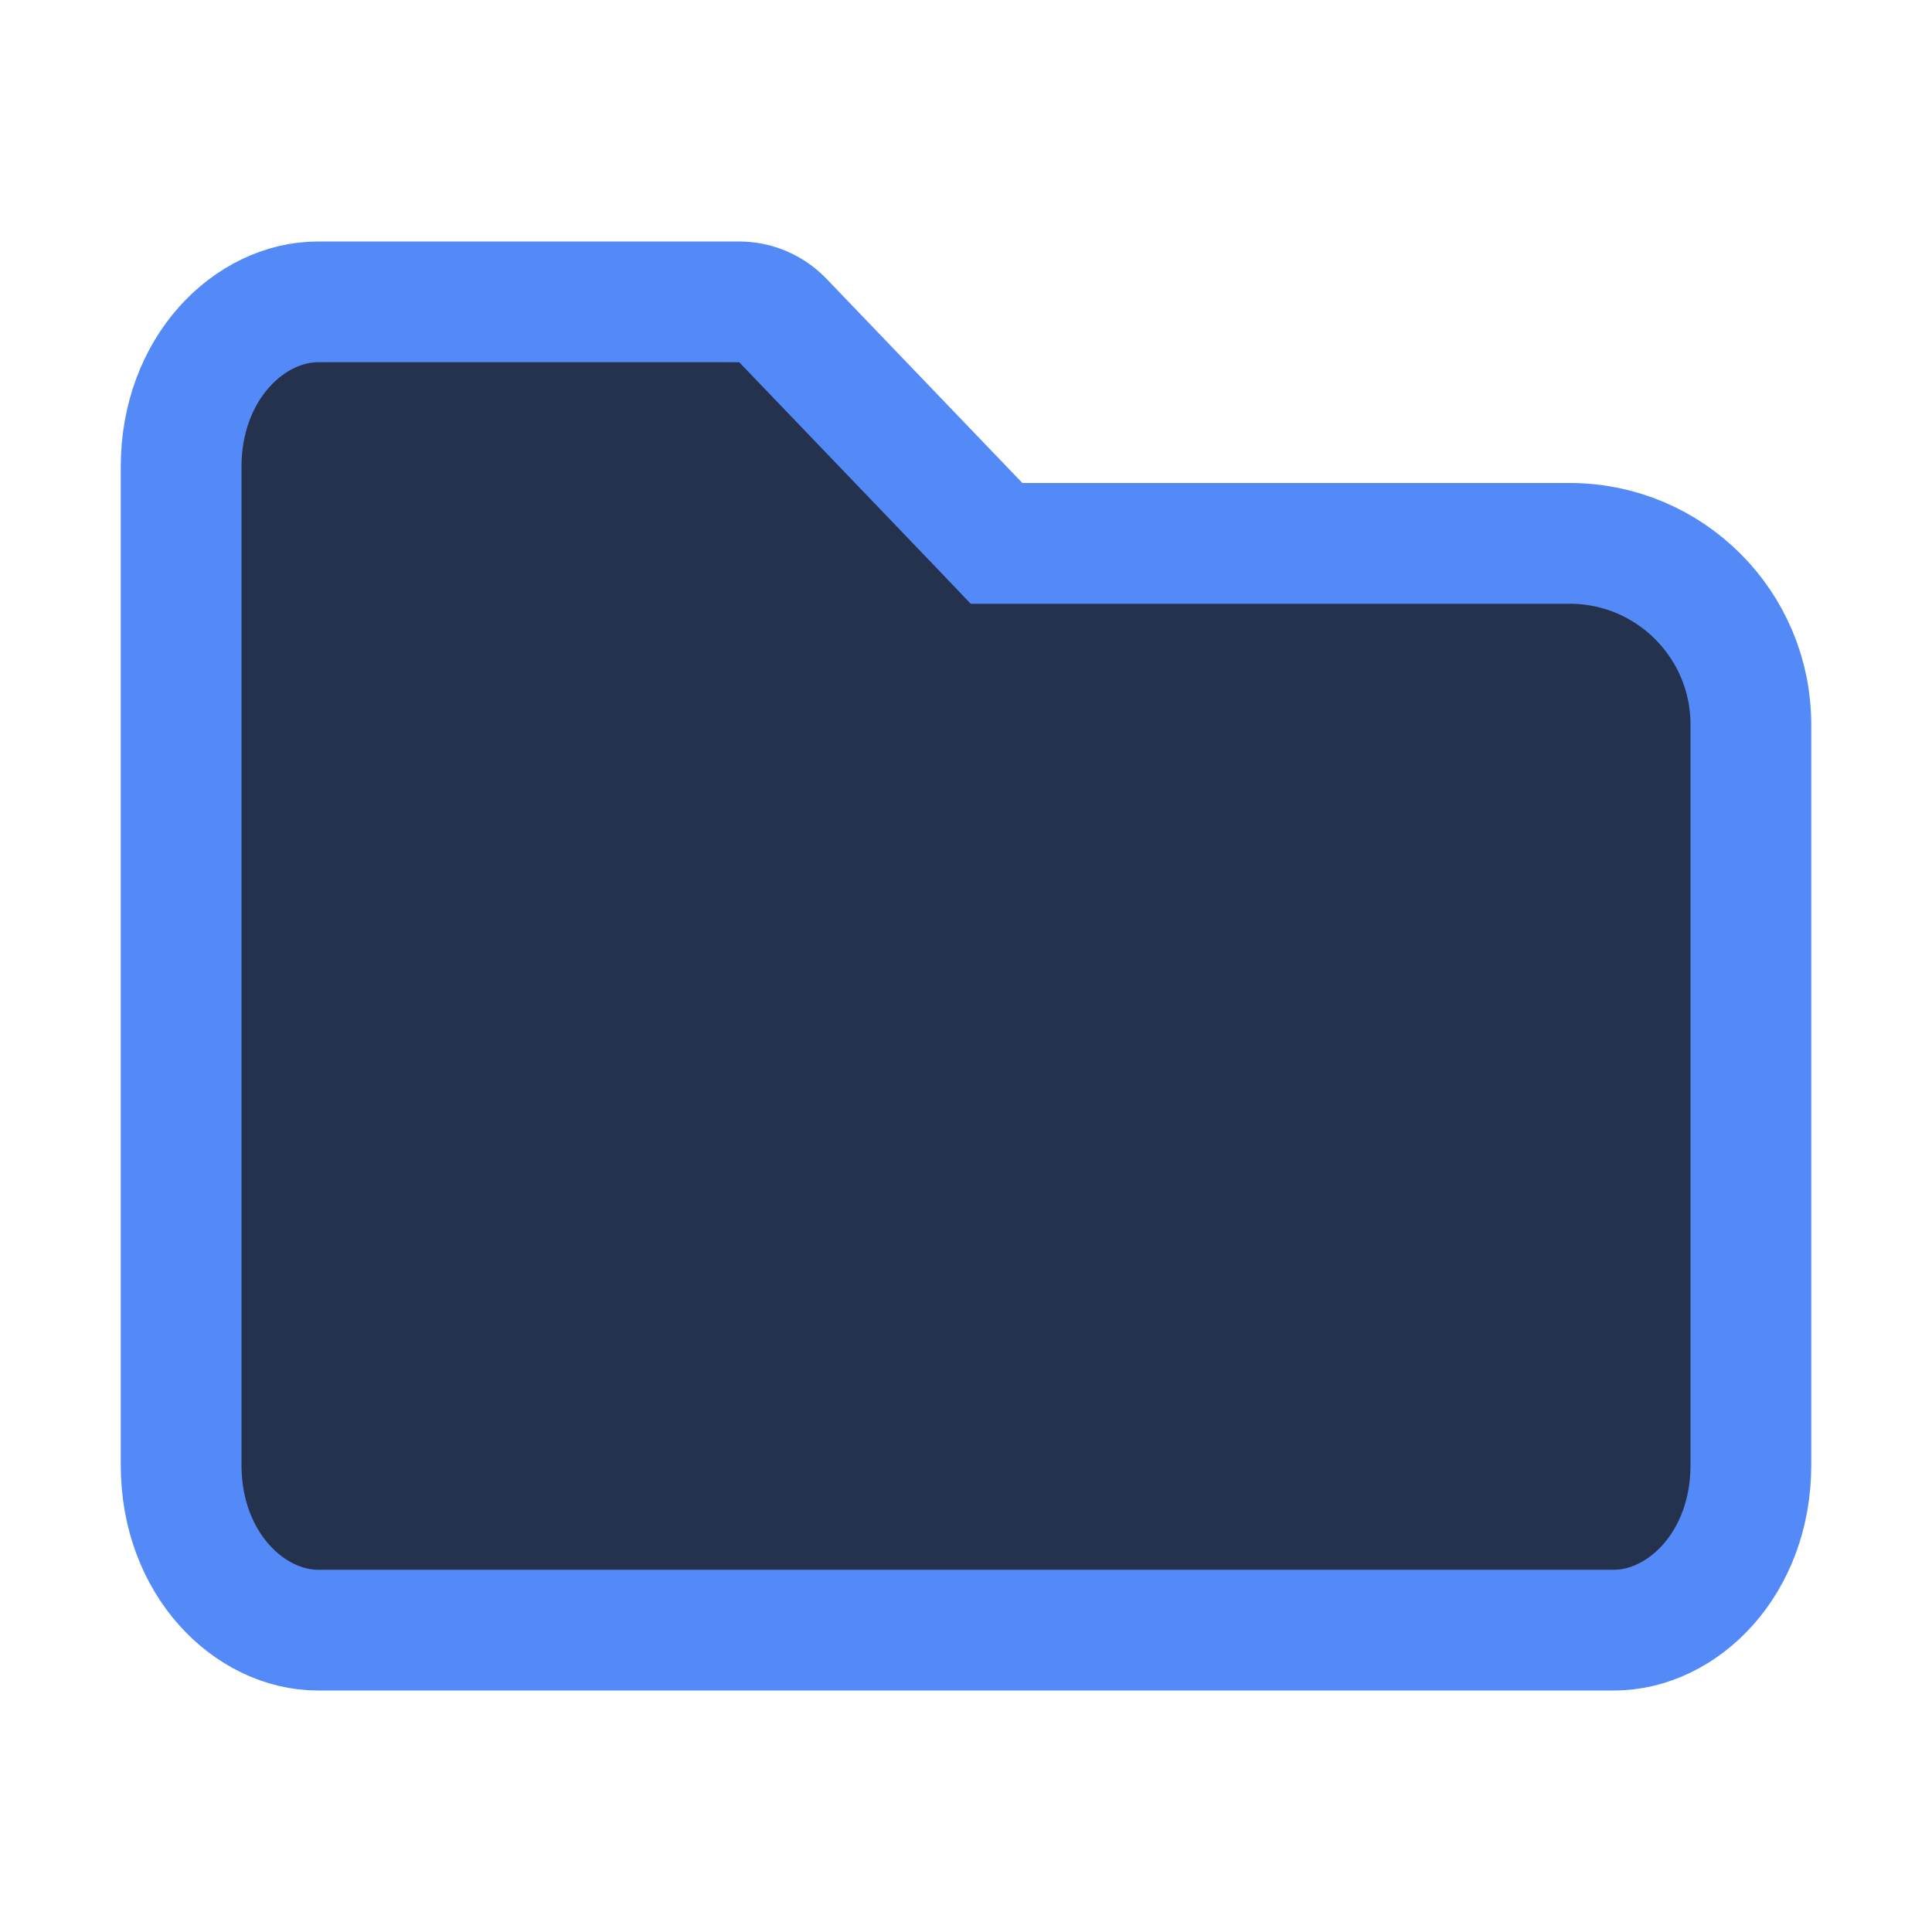
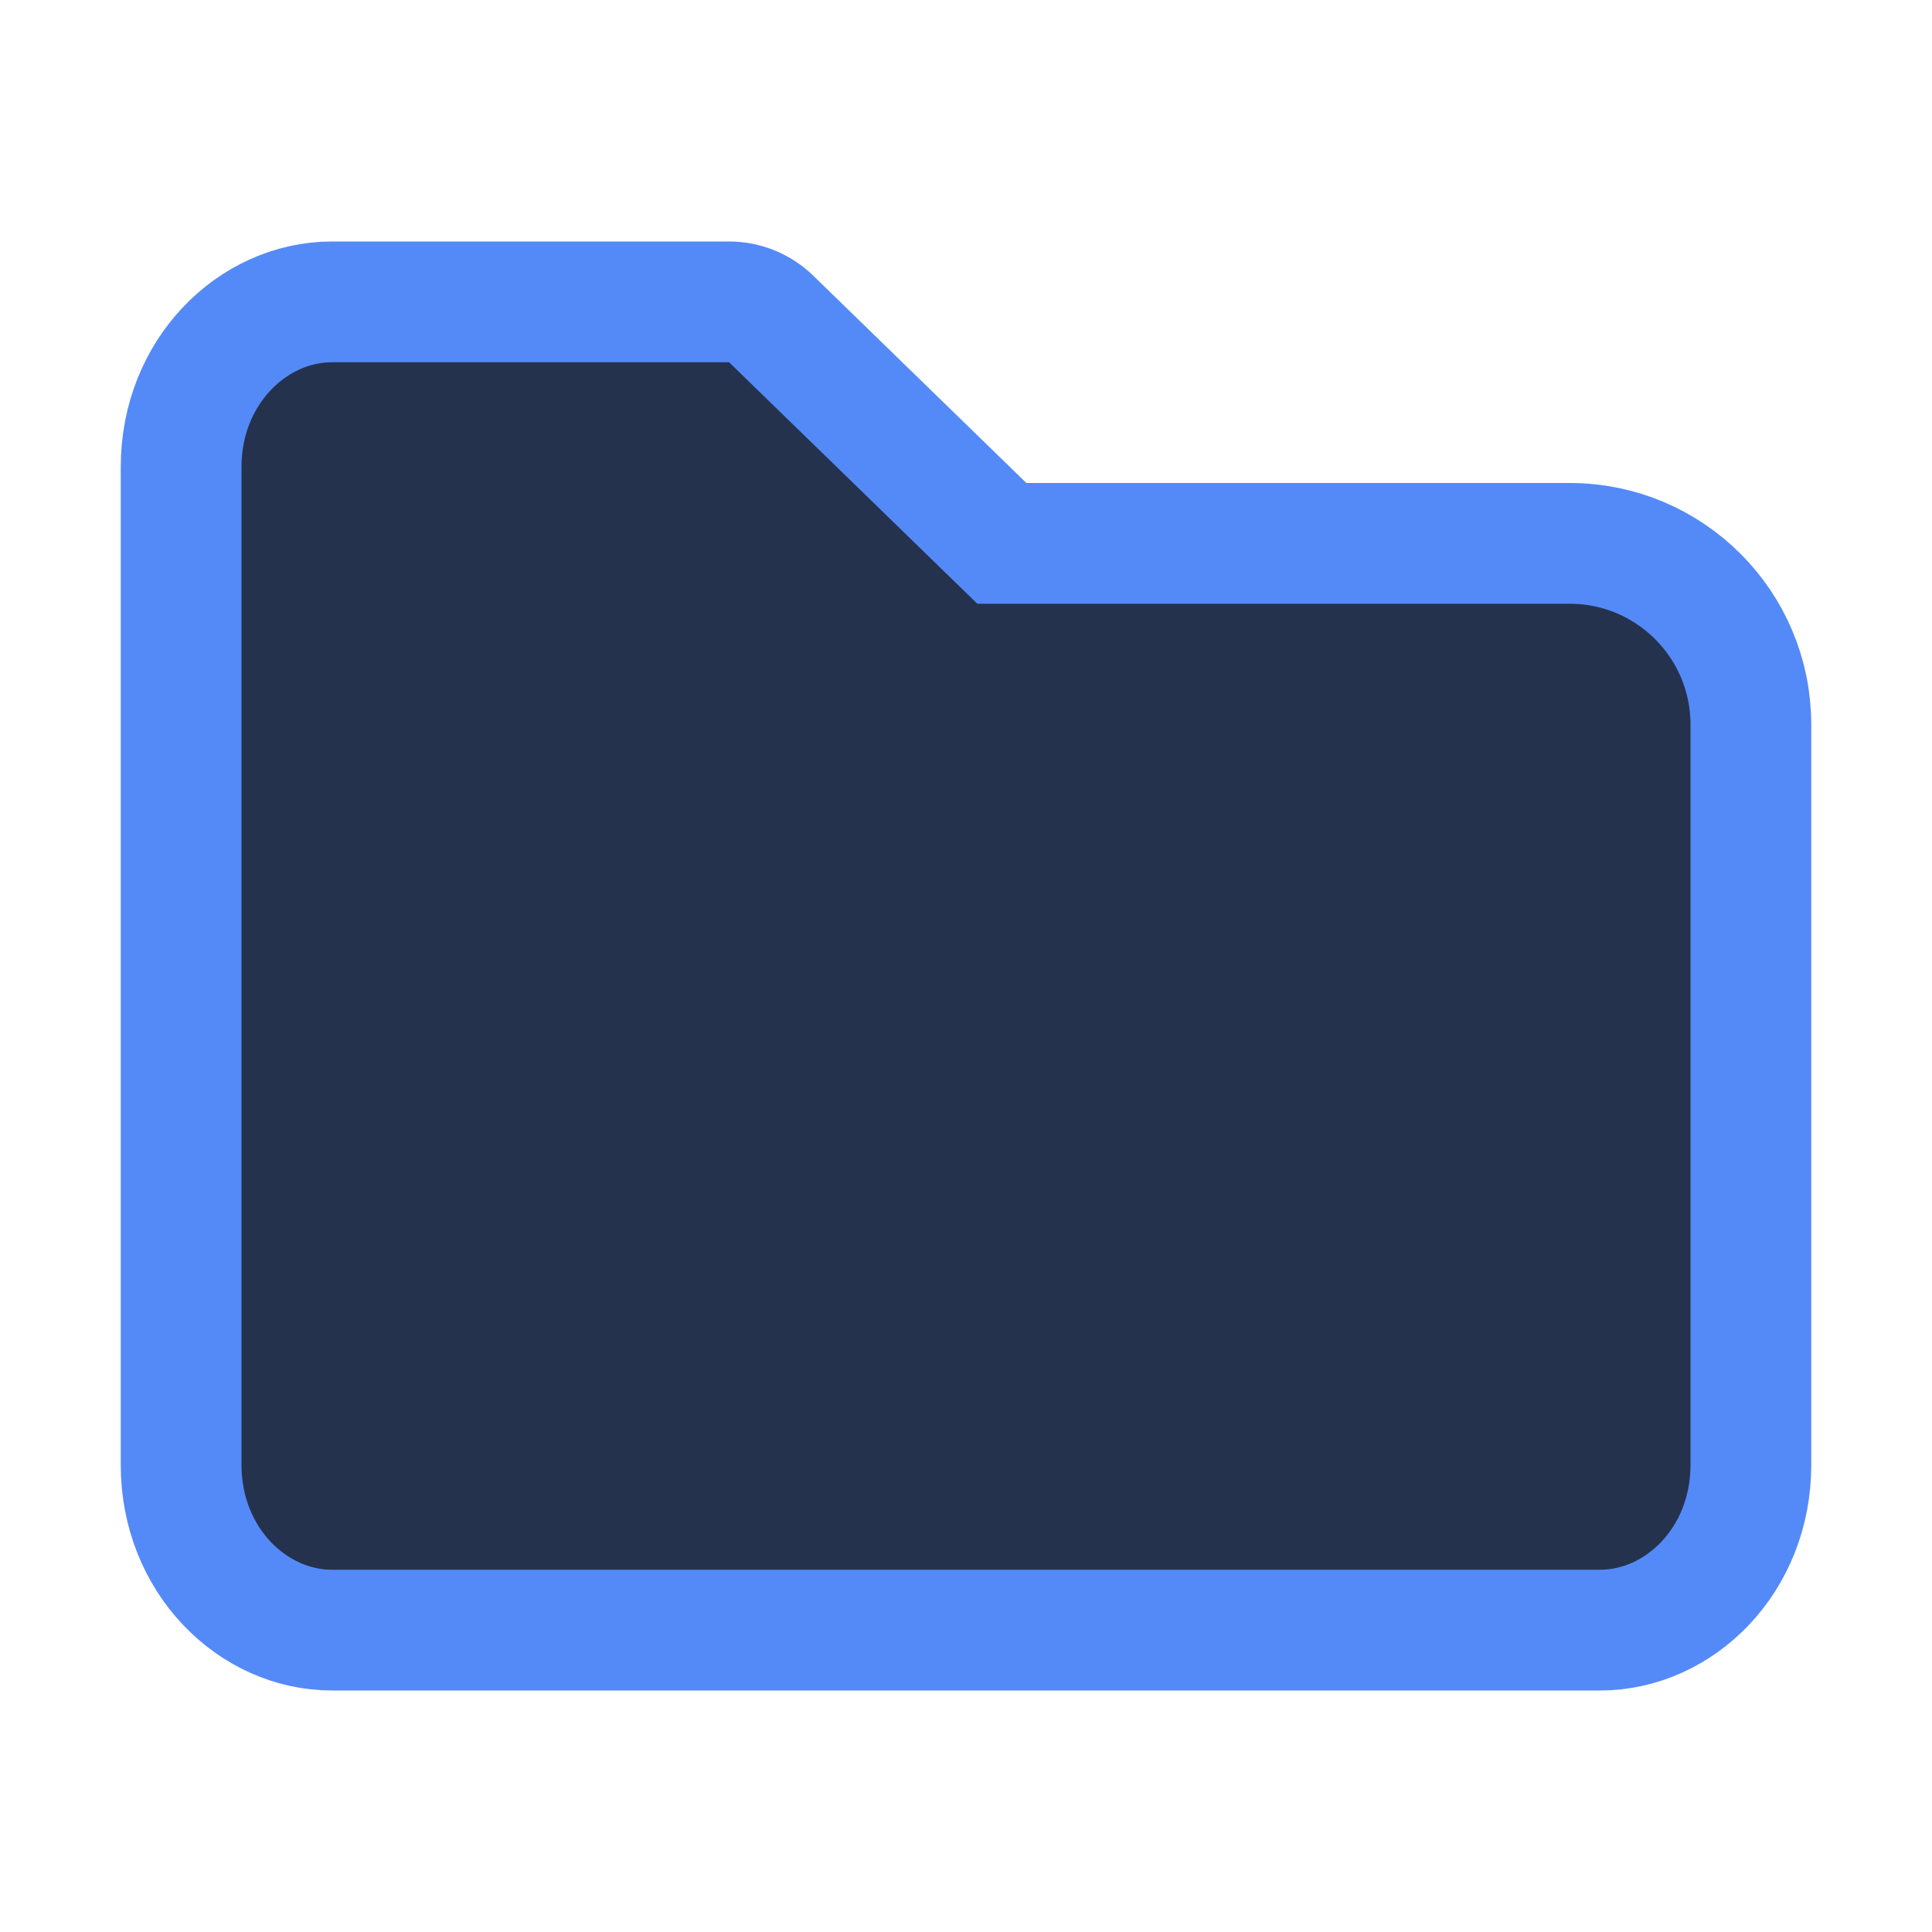
<svg xmlns="http://www.w3.org/2000/svg" width="16" height="16" viewBox="0 0 16 16" fill="none">
-   <path d="M8.106 4.346L8.253 4.5H8.467H13C13.828 4.5 14.5 5.172 14.5 6V12.133C14.5 12.953 13.932 13.5 13.367 13.5H2.633C2.068 13.5 1.5 12.953 1.5 12.133V3.867C1.5 3.047 2.068 2.5 2.633 2.5H6.122C6.258 2.5 6.388 2.556 6.483 2.654L8.106 4.346Z" fill="#25324D" stroke="#548AF7" />
+   <path d="M8.151 4.358L8.297 4.5H8.5H13C13.828 4.5 14.5 5.172 14.5 6V12.133C14.5 12.919 13.91 13.5 13.25 13.5H2.75C2.09 13.5 1.5 12.919 1.5 12.133V3.867C1.5 3.081 2.09 2.5 2.75 2.5H6.038C6.168 2.5 6.294 2.551 6.387 2.642L8.151 4.358Z" fill="#25324D" stroke="#548AF7" />
</svg>
